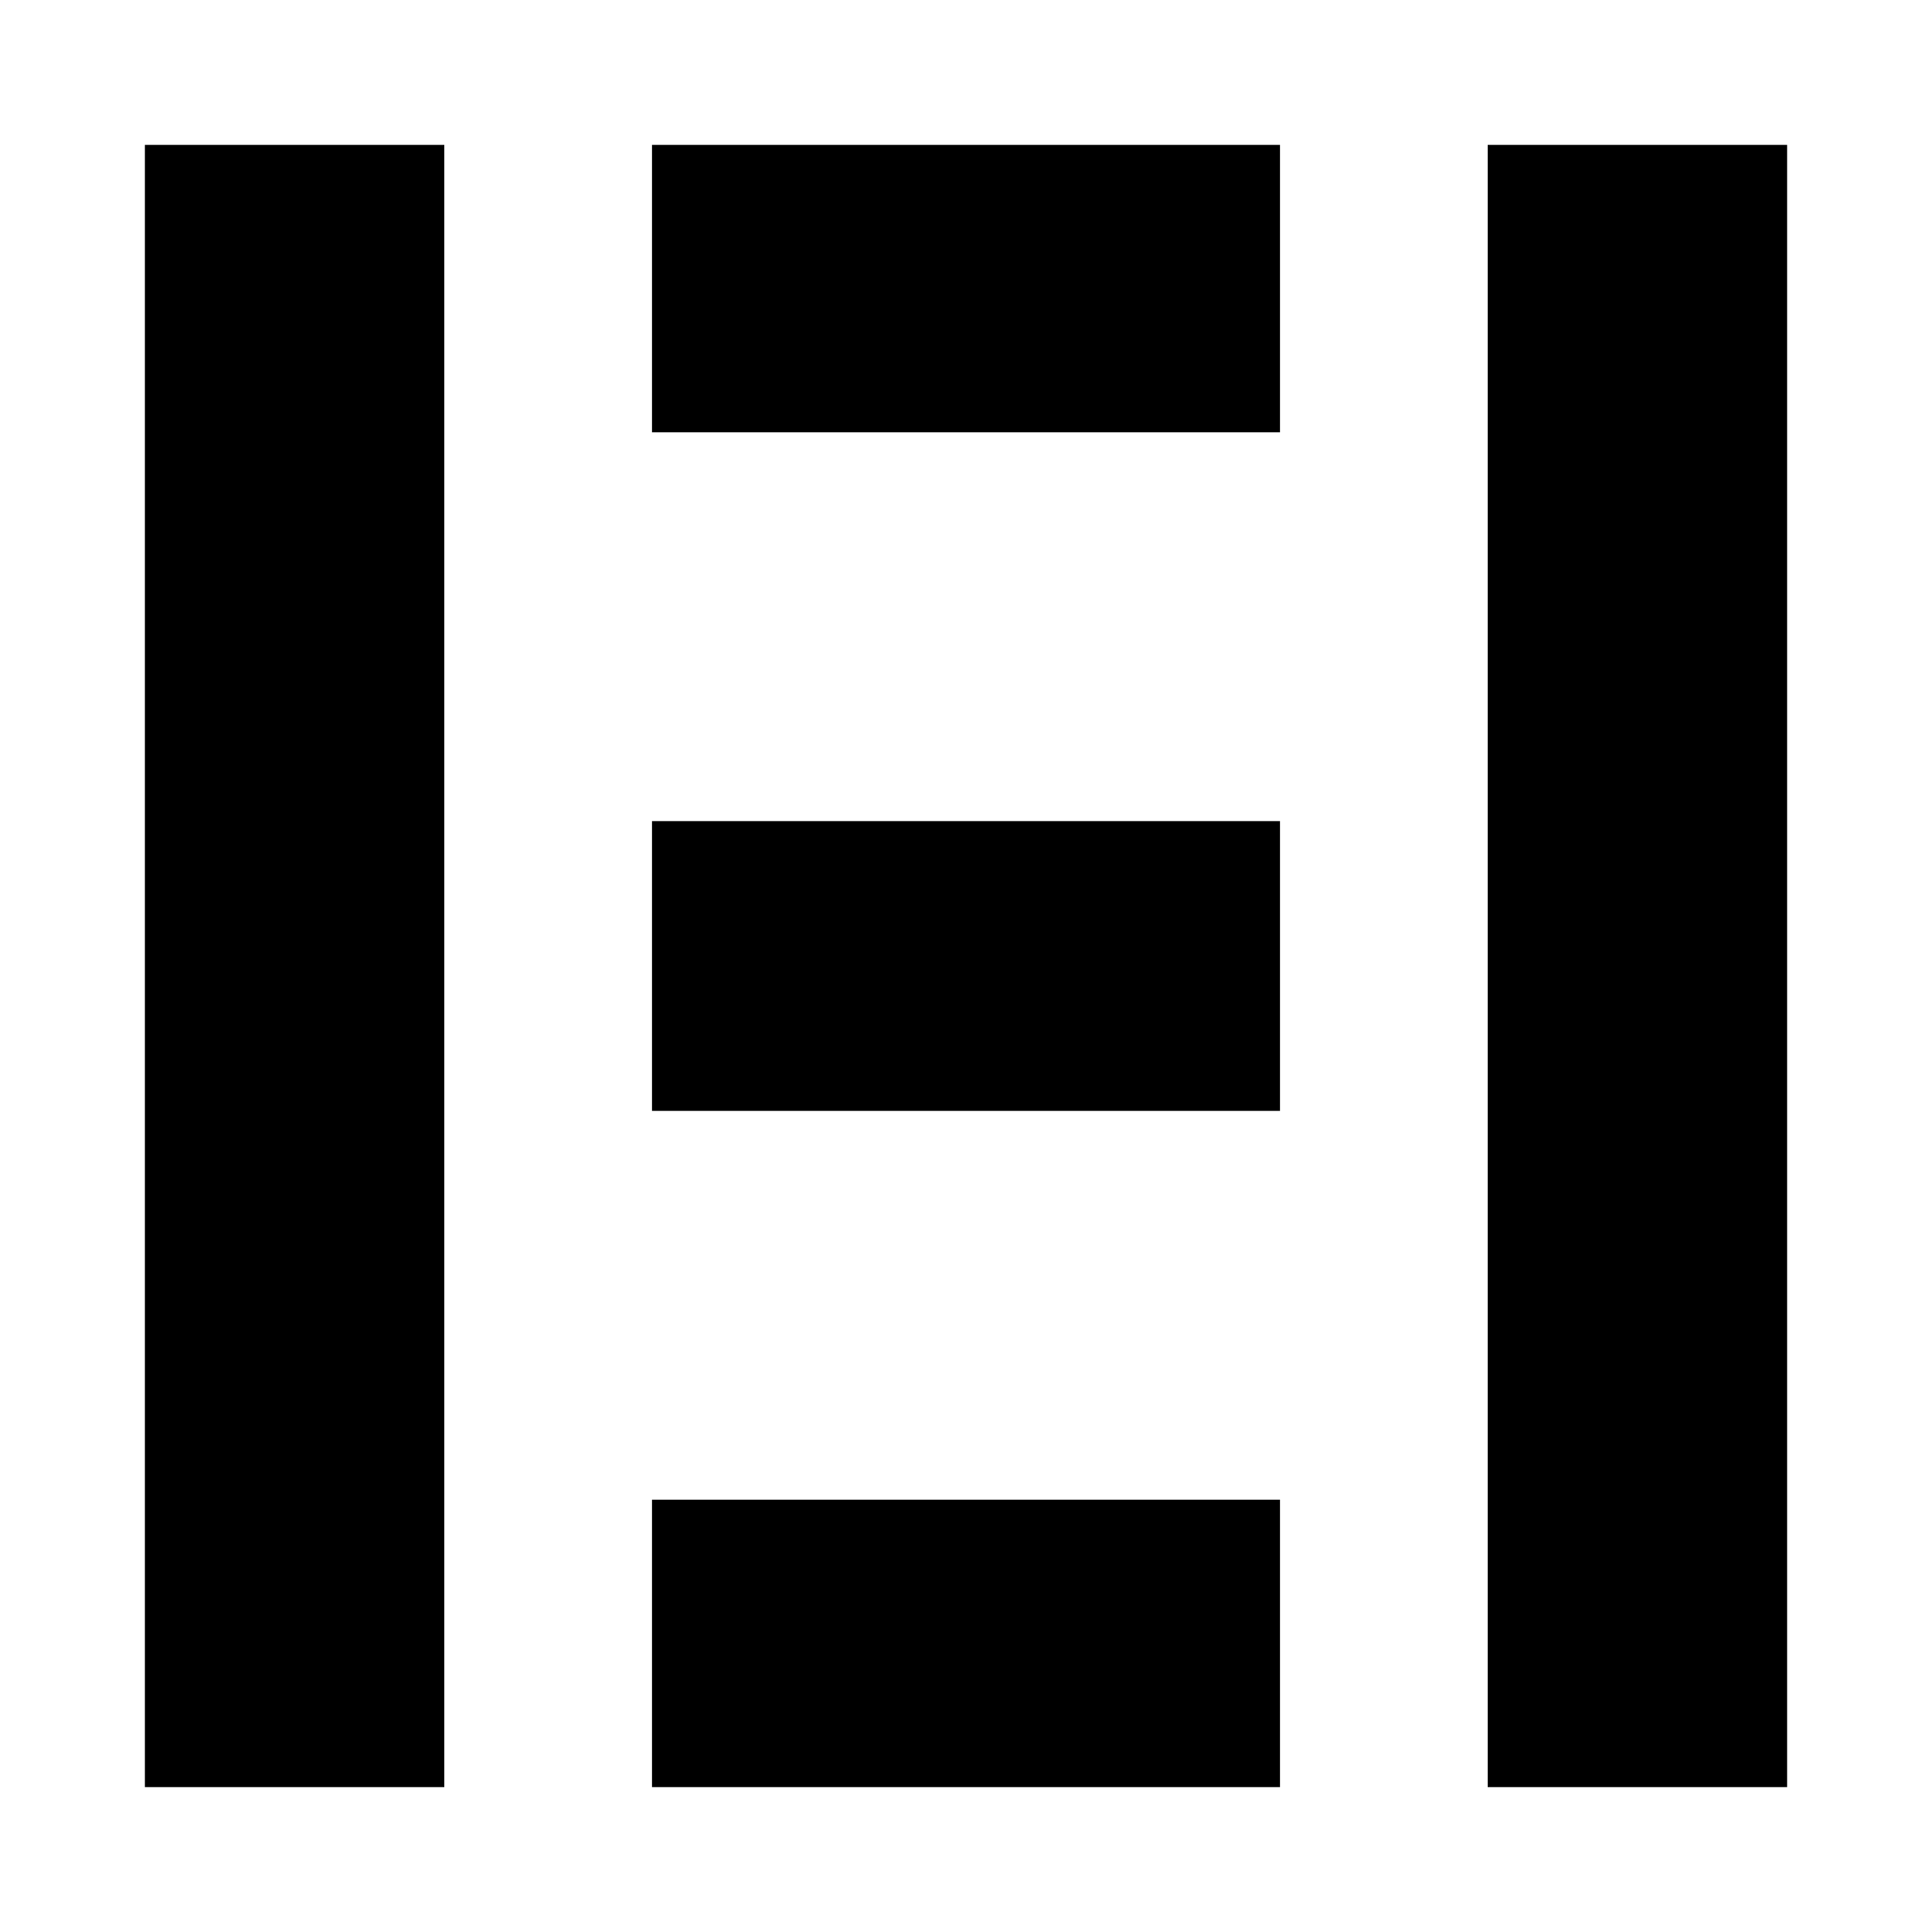
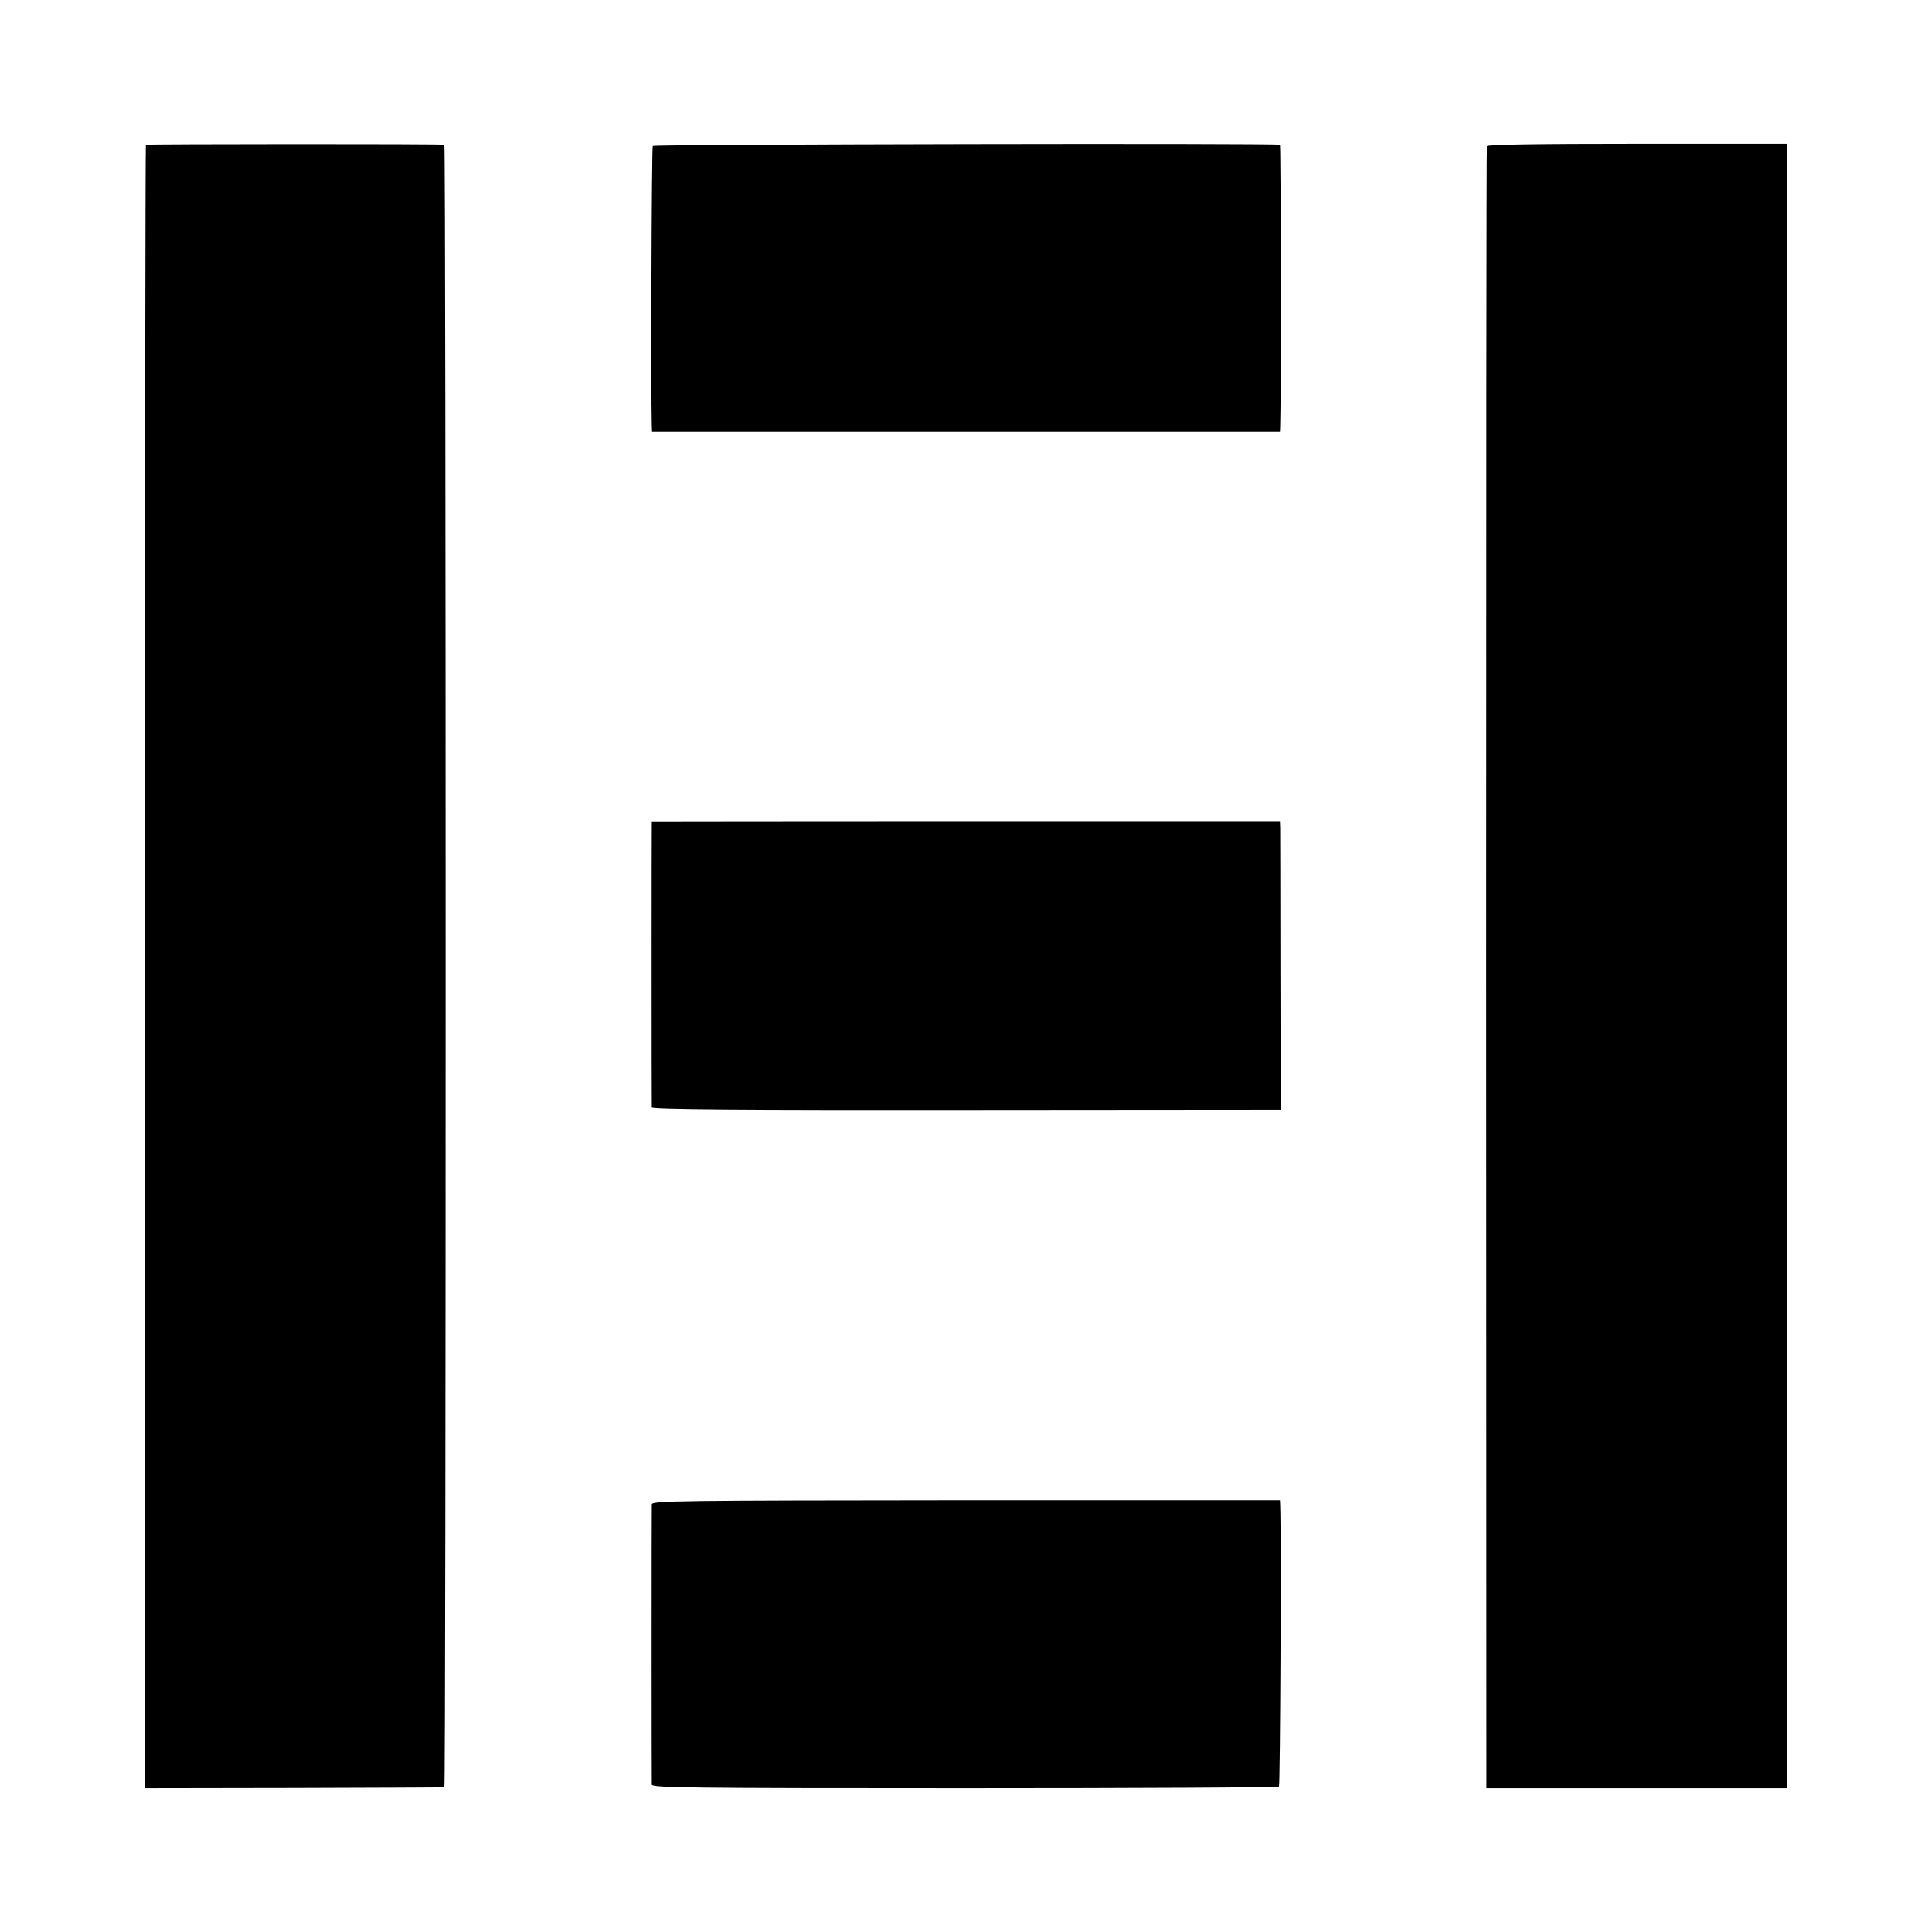
<svg xmlns="http://www.w3.org/2000/svg" version="1.0" width="800pt" height="800pt" viewBox="0 0 800 800" preserveAspectRatio="xMidYMid meet">
  <g transform="translate(0,800) scale(0.1,-0.1)" fill="#000000" stroke="none">
-     <path d="M600 4000 l0 -3400 620 0 620 0 0 3400 0 3400 -620 0 -620 0 0 -3400z" />
-     <path d="M2700 6805 l0 -595 1300 0 1300 0 0 595 0 595 -1300 0 -1300 0 0 -595z" />
-     <path d="M6160 4000 l0 -3400 620 0 620 0 0 3400 0 3400 -620 0 -620 0 0 -3400z" />
-     <path d="M2700 4000 l0 -600 1300 0 1300 0 0 600 0 600 -1300 0 -1300 0 0 -600z" />
-     <path d="M2700 1195 l0 -595 1300 0 1300 0 0 595 0 595 -1300 0 -1300 0 0 -595z" />
+     <path d="M604 7401 c-2 -2 -4 -1535 -4 -3405 l0 -3401 618 1 c339 1 619 2 622 3 7 1 7 6801 0 6802 -14 4 -1232 3 -1236 0z" />
+     <path d="M2703 7396 c-5 -7 -8 -1038 -4 -1157 l1 -27 1300 0 1300 0 1 22 c4 97 3 1166 -1 1167 -27 7 -2593 2 -2597 -5z" />
+     <path d="M6157 7395 c-2 -5 -3 -1538 -3 -3405 l1 -3395 623 0 622 0 0 3405 0 3405 -620 0 c-408 0 -621 -3 -623 -10z" />
+     <path d="M2699 4596 c-1 -1 -1 -1168 0 -1182 1 -8 371 -11 1303 -10 l1301 1 -1 570 c0 314 -1 582 -1 596 l-1 26 -1300 0 c-715 0 -1300 -1 -1301 -1z" />
+     <path d="M2699 1771 c-1 -22 -1 -1142 0 -1161 1 -13 151 -15 1295 -15 712 0 1298 3 1302 7 5 6 10 1036 5 1165 l-1 21 -1300 0 c-1190 -1 -1300 -2 -1301 -17z" />
  </g>
</svg>
